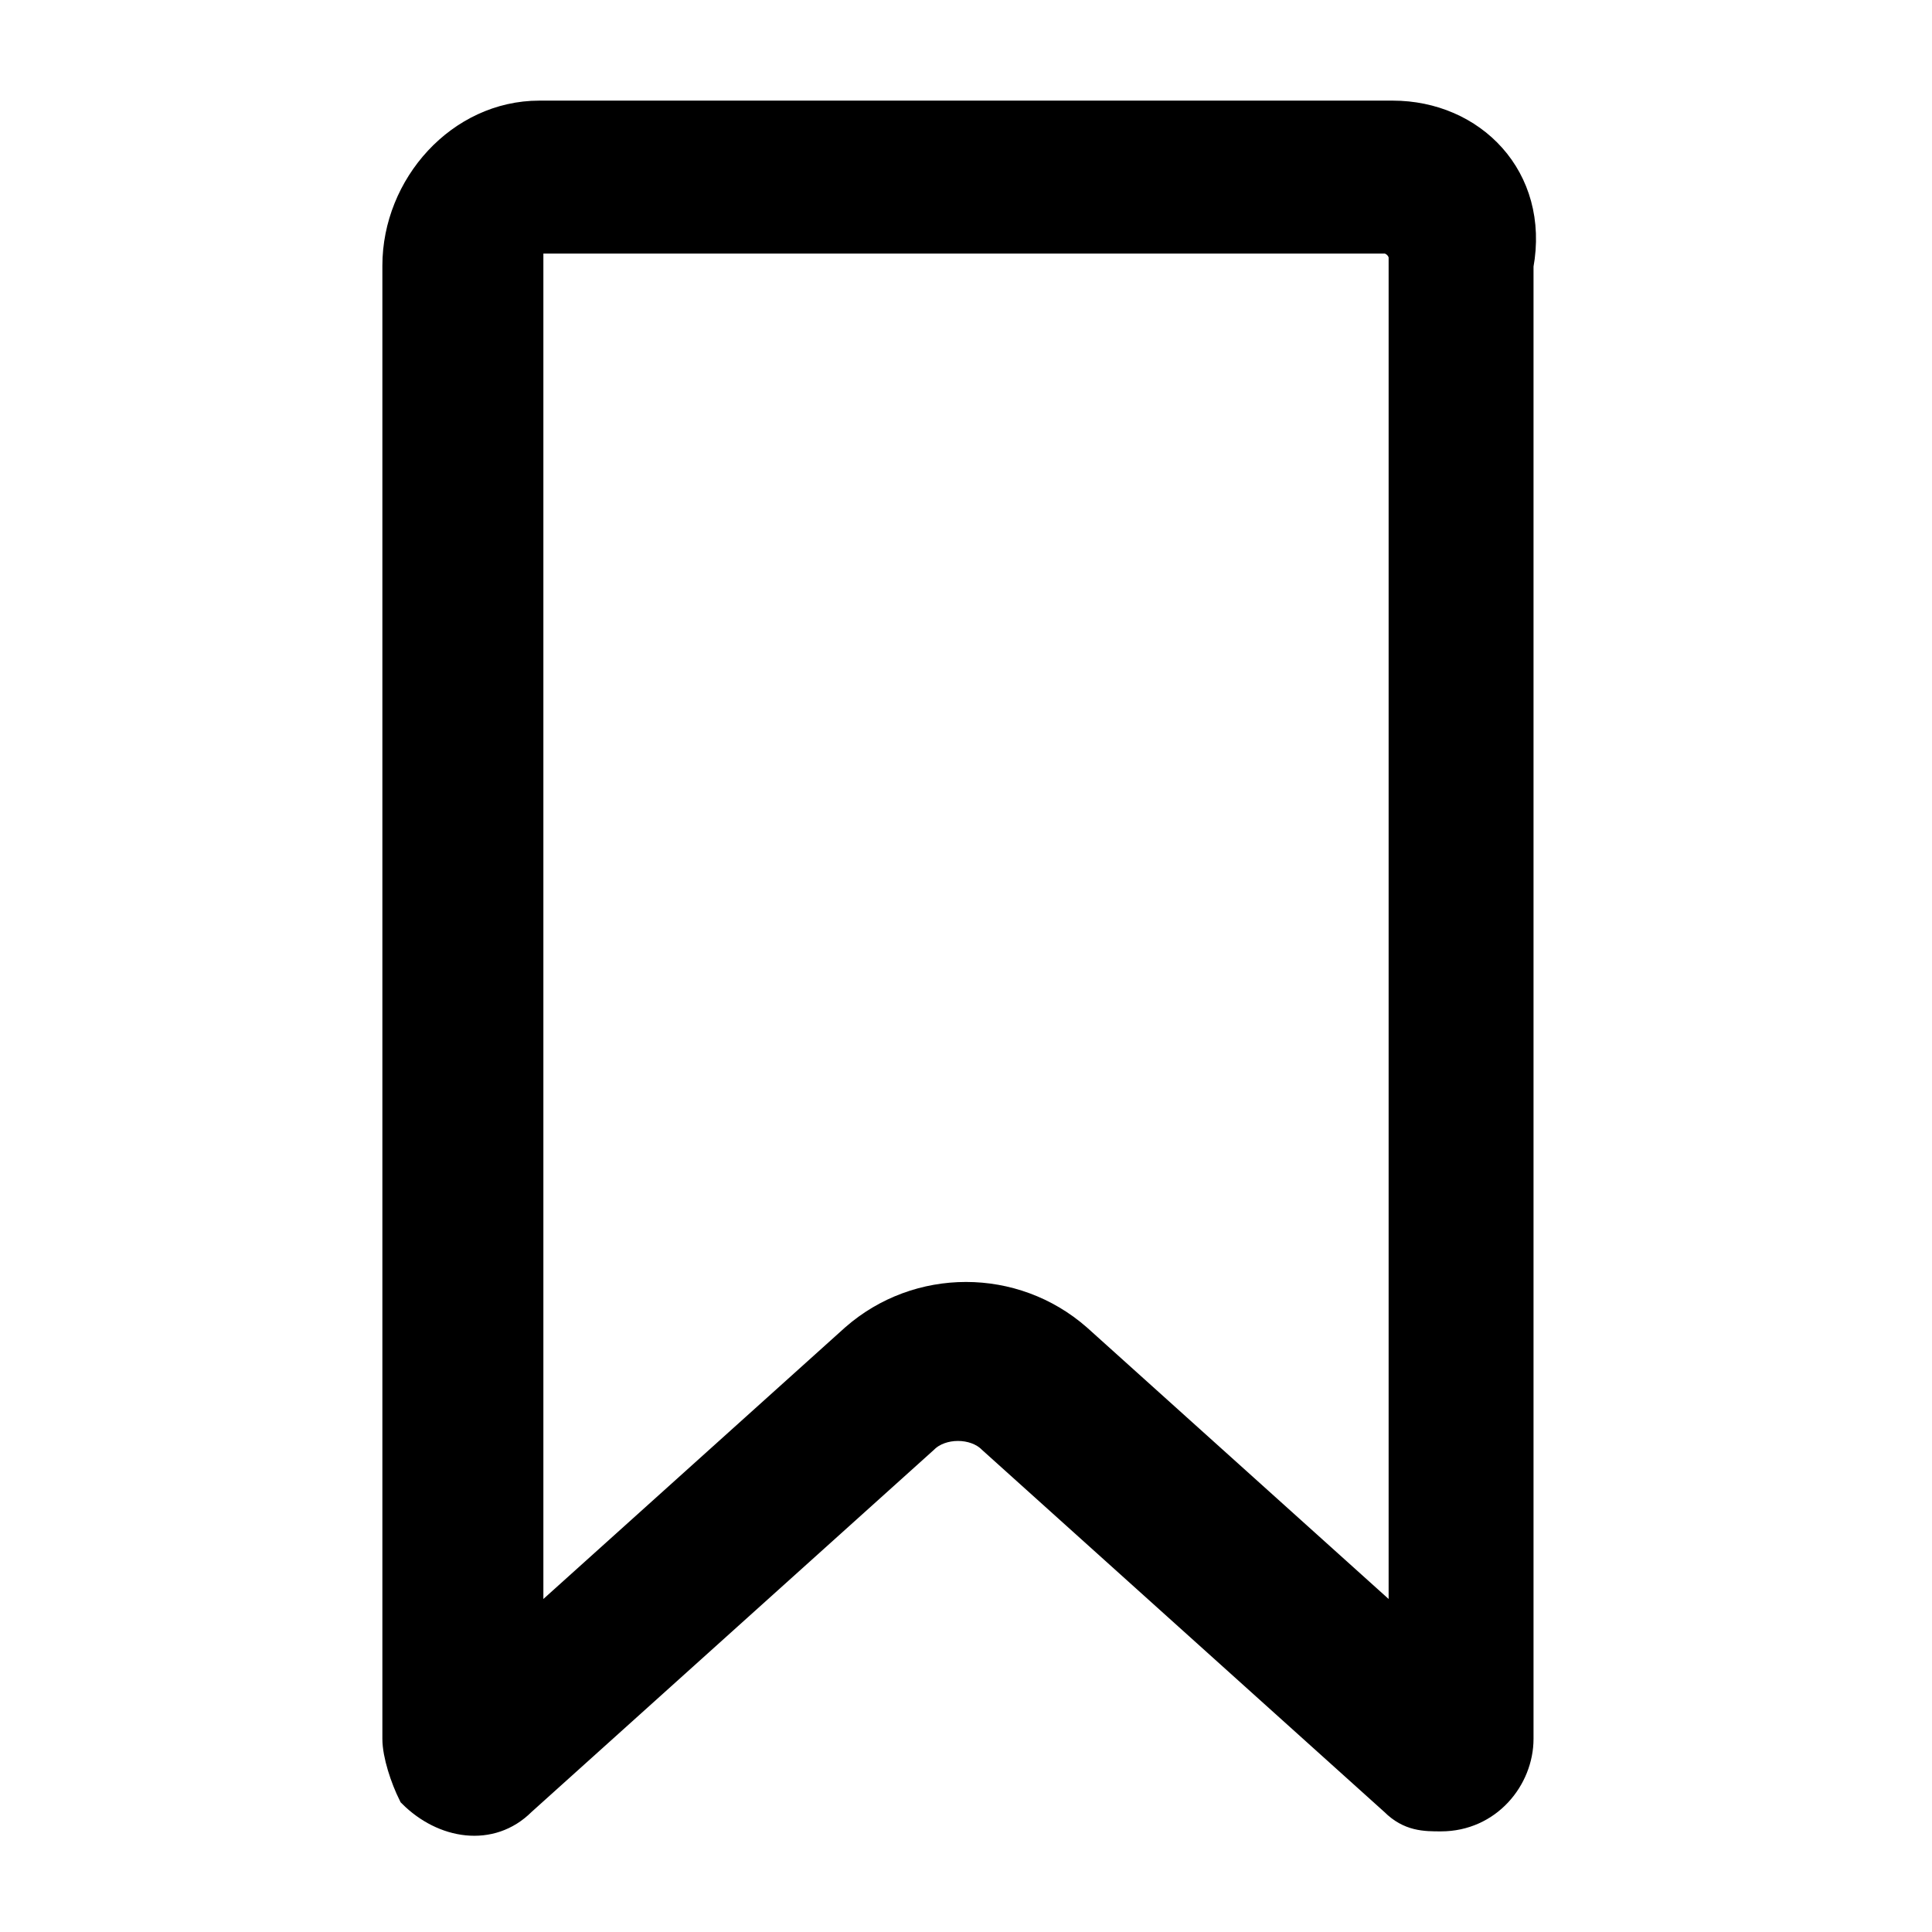
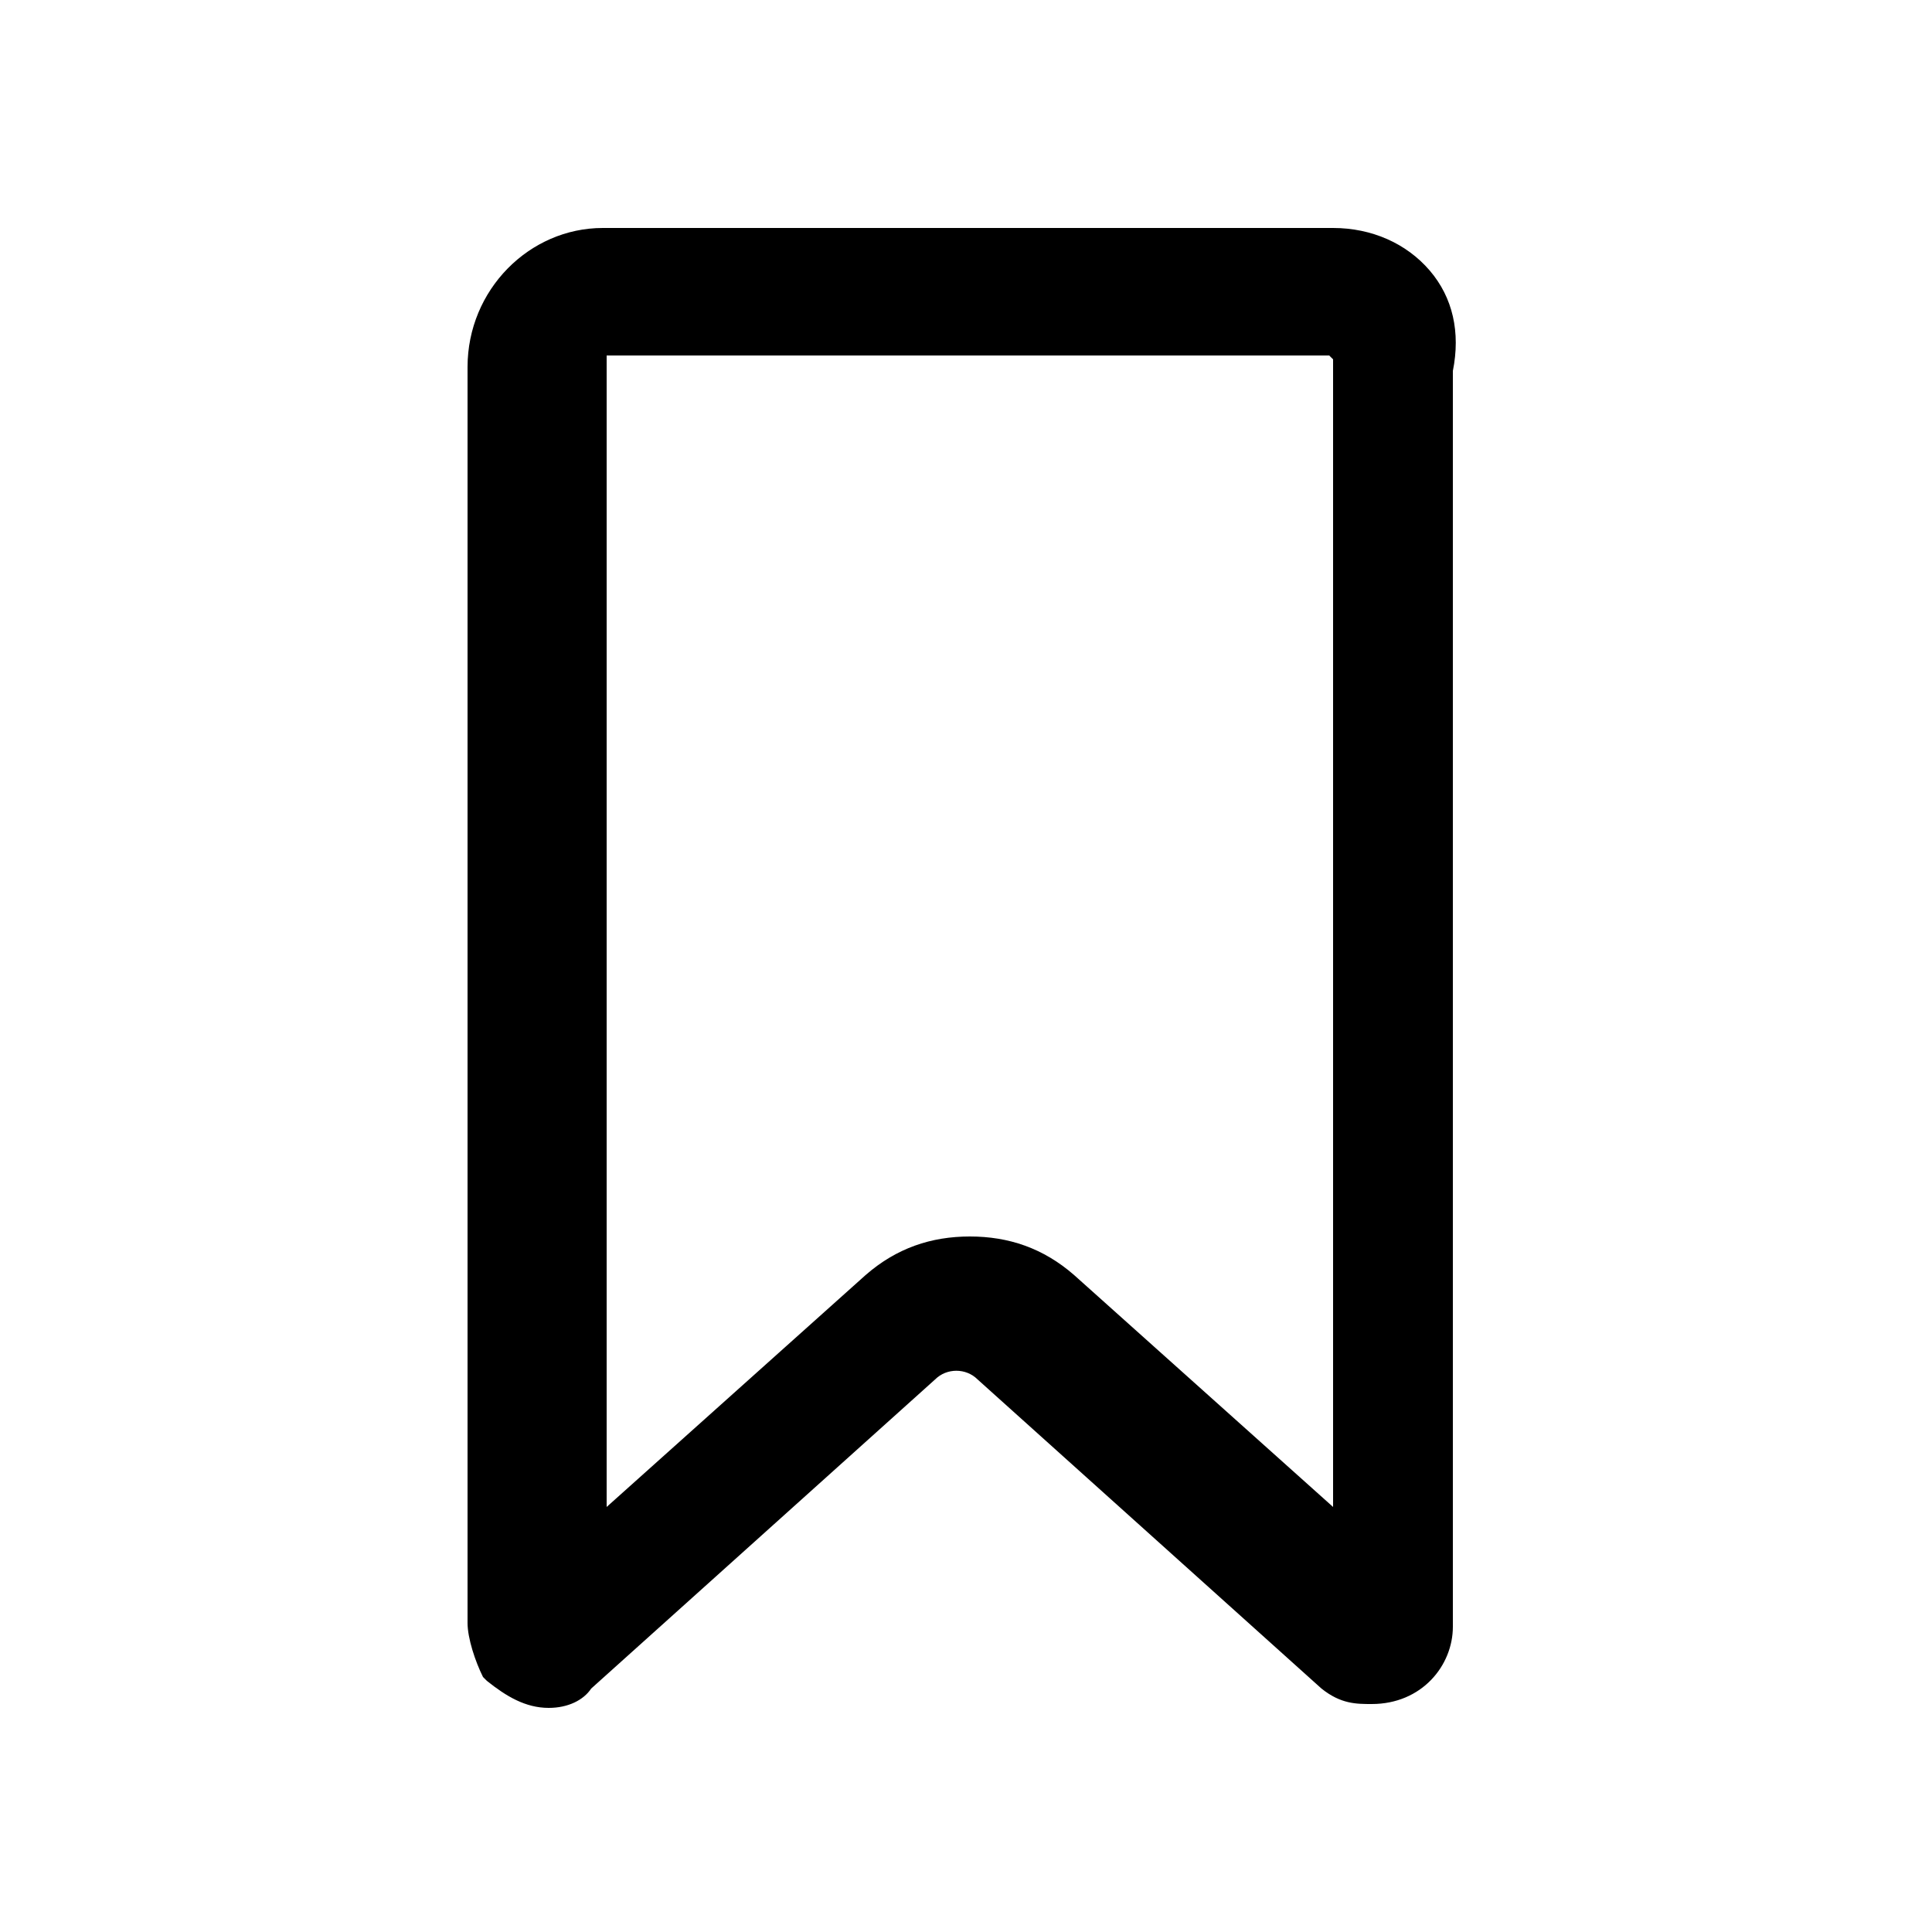
- <svg xmlns="http://www.w3.org/2000/svg" version="1.1" id="圖層_1" x="0px" y="0px" viewBox="0 0 24 24" style="enable-background:new 0 0 24 24;" xml:space="preserve">
-   <style type="text/css">
- 	.st0{stroke:#000000;stroke-width:0.3;}
- </style>
-   <path class="st0" d="M10.6,16.6l-4,3.6v-17C6.5,3.1,6.6,3,6.7,3h10.5c0.1,0,0.2,0.1,0.2,0.2v17l-4-3.6  C12.6,15.9,11.4,15.9,10.6,16.6z M17.3,1.4H6.7c-1,0-1.8,0.9-1.8,1.9v18.3c0,0.2,0.1,0.5,0.2,0.7c0.4,0.4,1,0.5,1.4,0.1l5-4.5  c0.2-0.2,0.6-0.2,0.8,0l5,4.5c0.2,0.2,0.4,0.2,0.6,0.2c0.6,0,1-0.5,1-1V3.3C19.1,2.2,18.3,1.4,17.3,1.4z" />
+ <svg xmlns="http://www.w3.org/2000/svg" version="1.1" id="圖層_1" x="0px" y="0px" viewBox="0 0 50 50" style="enable-background:new 0 0 50 50;" xml:space="preserve">
+   <g>
+     <path d="M22.6,33.2l-7.1,6.4V9.3c-0.2-0.2,0-0.4,0.2-0.4h18.7c0.2,0,0.4,0.2,0.4,0.4v30.2l-7.1-6.4C26.1,31.9,24,31.9,22.6,33.2z    M34.5,6.1H15.6c-1.8,0-3.2,1.6-3.2,3.4v32.6c0,0.4,0.2,0.9,0.4,1.2c0.7,0.7,1.8,0.9,2.5,0.2l8.9-8c0.4-0.4,1.1-0.4,1.4,0l8.9,8   c0.4,0.4,0.7,0.4,1.1,0.4c1.1,0,1.8-0.9,1.8-1.8V9.5C37.7,7.5,36.3,6.1,34.5,6.1z" />
+     <path d="M14.2,44.2c-0.6,0-1.1-0.3-1.6-0.7l-0.1-0.1c-0.2-0.4-0.4-1-0.4-1.4V9.5c0-2,1.6-3.6,3.5-3.6h18.9c1,0,1.9,0.4,2.5,1.1   c0.6,0.7,0.8,1.6,0.6,2.6l0,32.5c0,1-0.8,2-2.1,2c-0.4,0-0.8,0-1.3-0.4l-8.9-8c-0.3-0.3-0.8-0.3-1.1,0l-8.9,8   C15.1,44,14.7,44.2,14.2,44.2z M13,43.1c0.6,0.6,1.5,0.7,2.1,0.1l8.9-8c0.5-0.5,1.3-0.5,1.8,0l8.9,8c0.3,0.3,0.6,0.3,0.9,0.3   c0.9,0,1.5-0.8,1.5-1.5V9.5c0.2-0.9,0-1.6-0.5-2.2c-0.5-0.6-1.2-0.9-2.1-0.9H15.6c-1.6,0-2.9,1.4-2.9,3.1v32.6   C12.7,42.4,12.8,42.8,13,43.1z M35,40.2l-7.6-6.8c-1.3-1.2-3.3-1.2-4.6,0l-7.6,6.8V9.4c-0.1-0.1-0.1-0.3,0-0.4   c0.1-0.2,0.3-0.3,0.5-0.3h18.7C34.7,8.7,35,9,35,9.3V40.2z M25.1,32c1,0,1.9,0.3,2.7,1l6.7,6V9.3c0,0-0.1-0.1-0.1-0.1H15.7l0,0.1   V39l6.7-6C23.2,32.3,24.1,32,25.1,32z" />
+   </g>
</svg>
